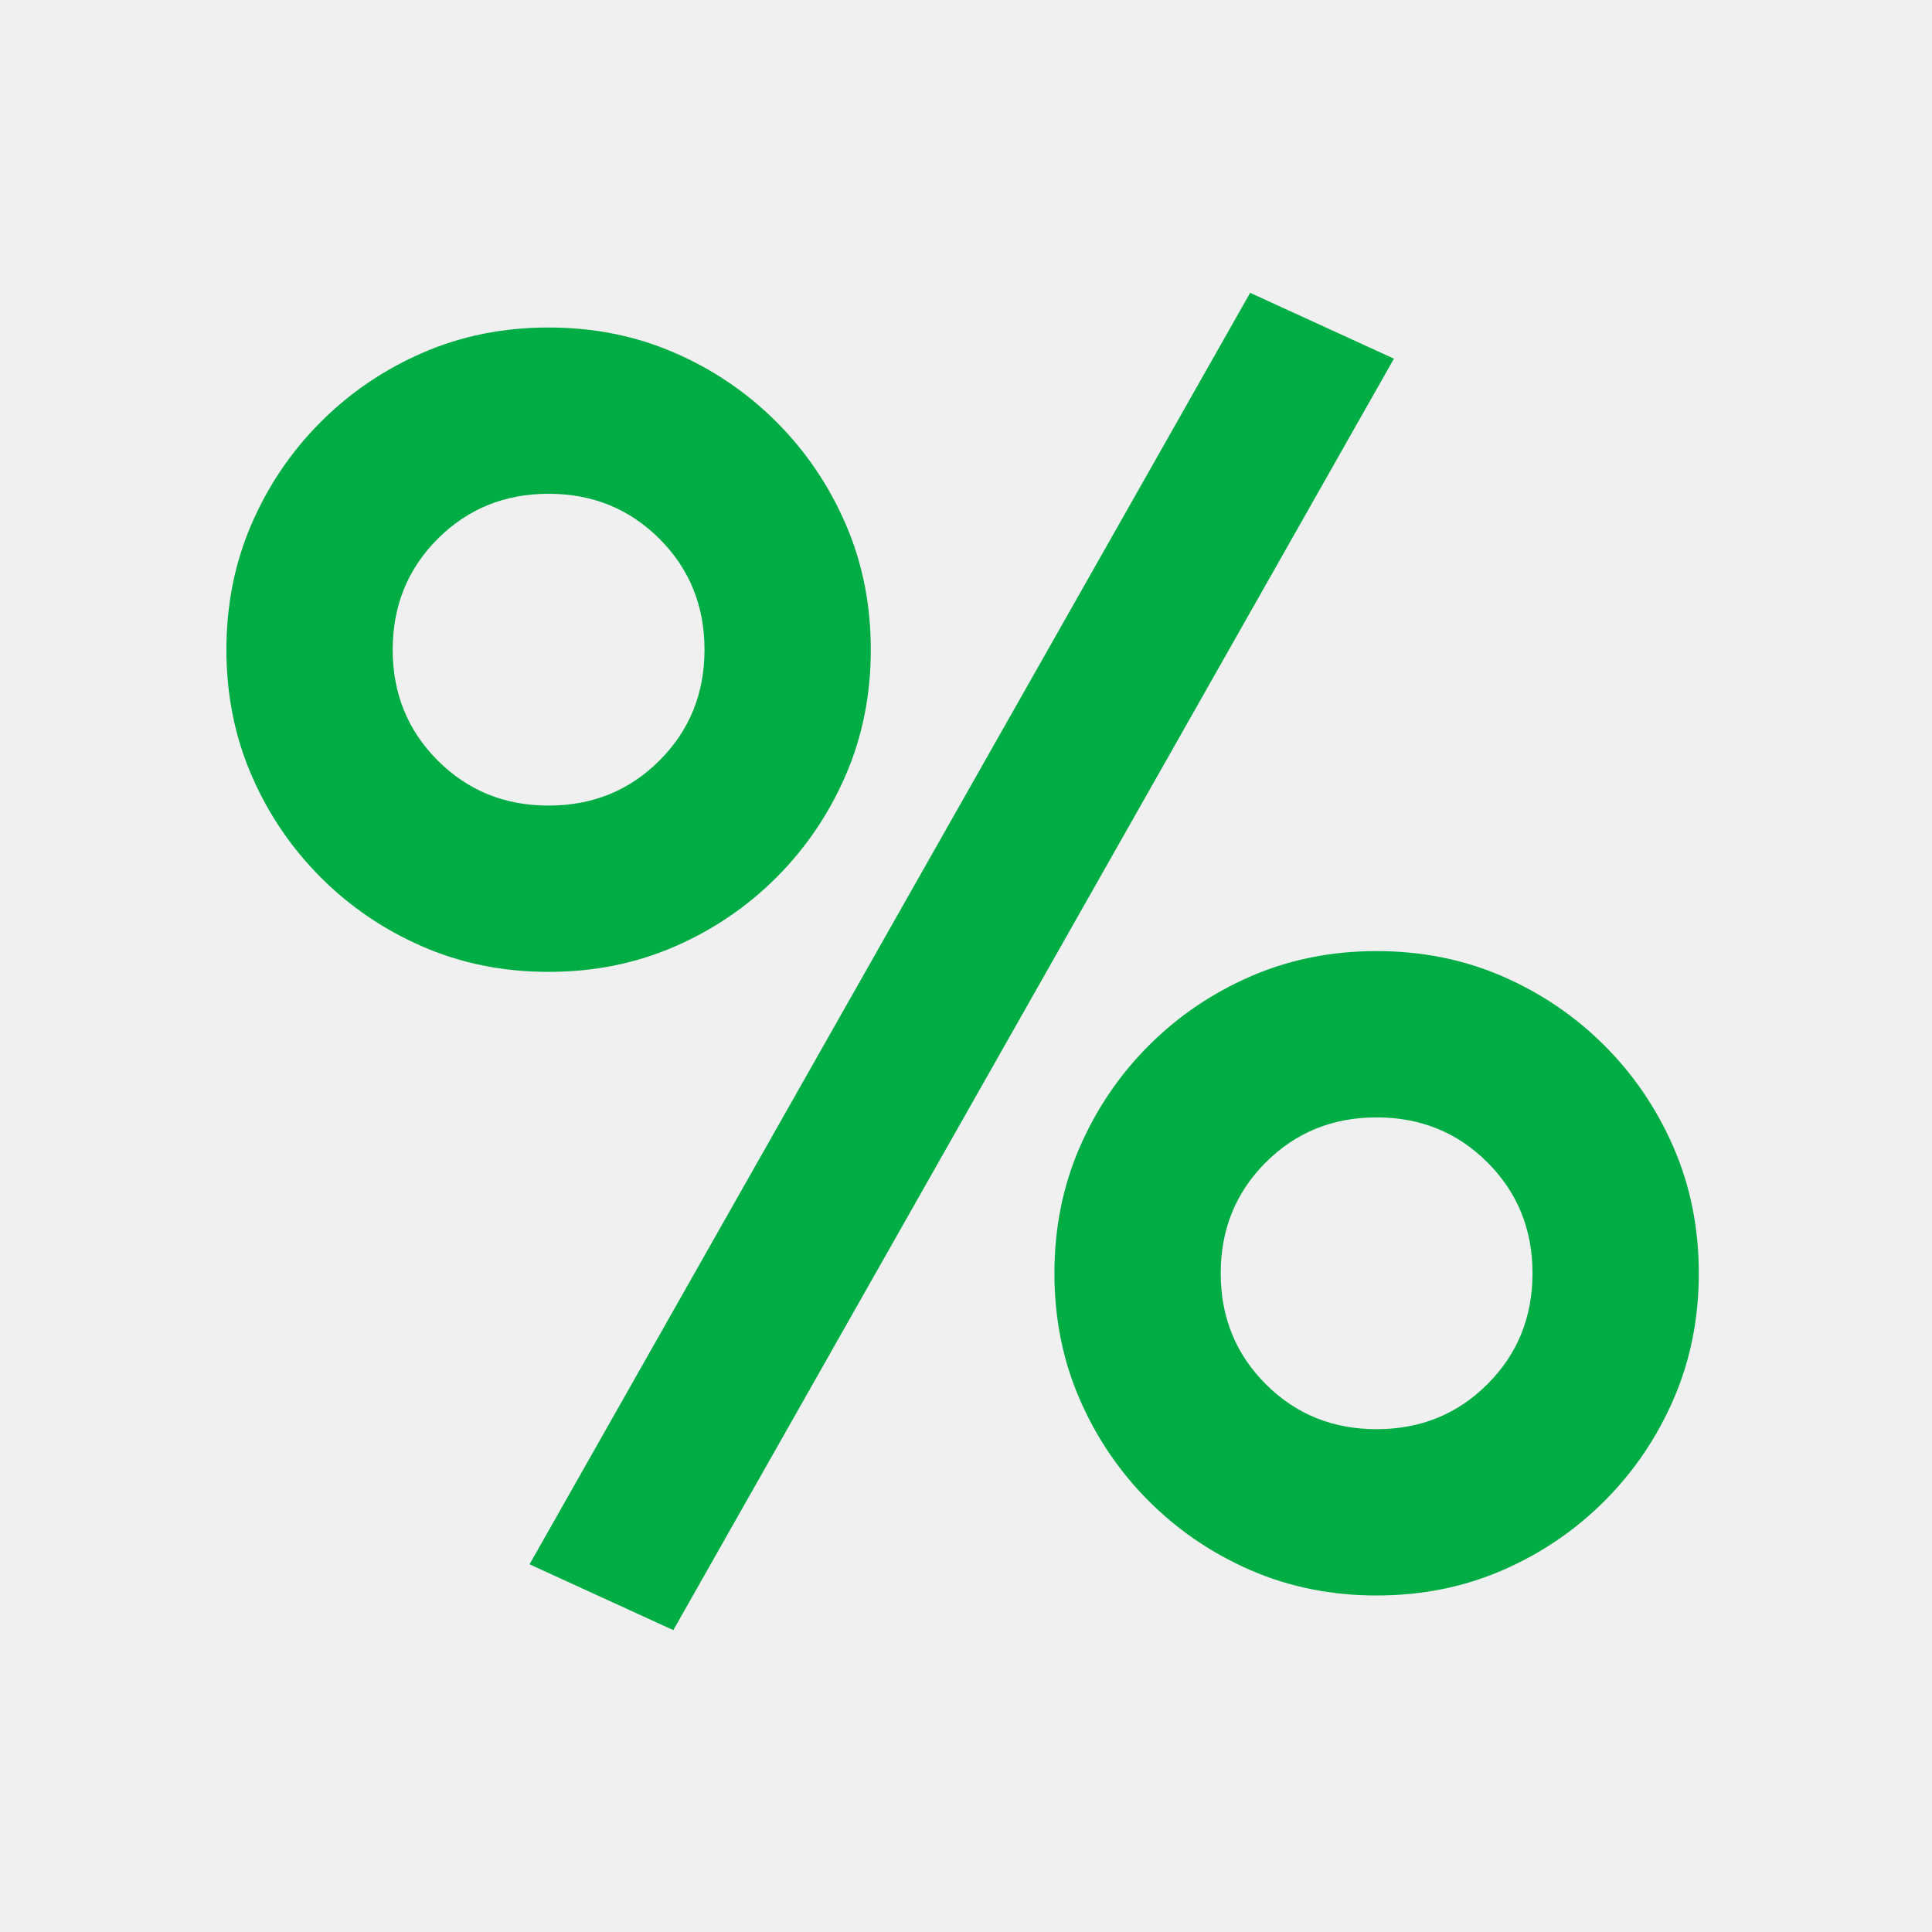
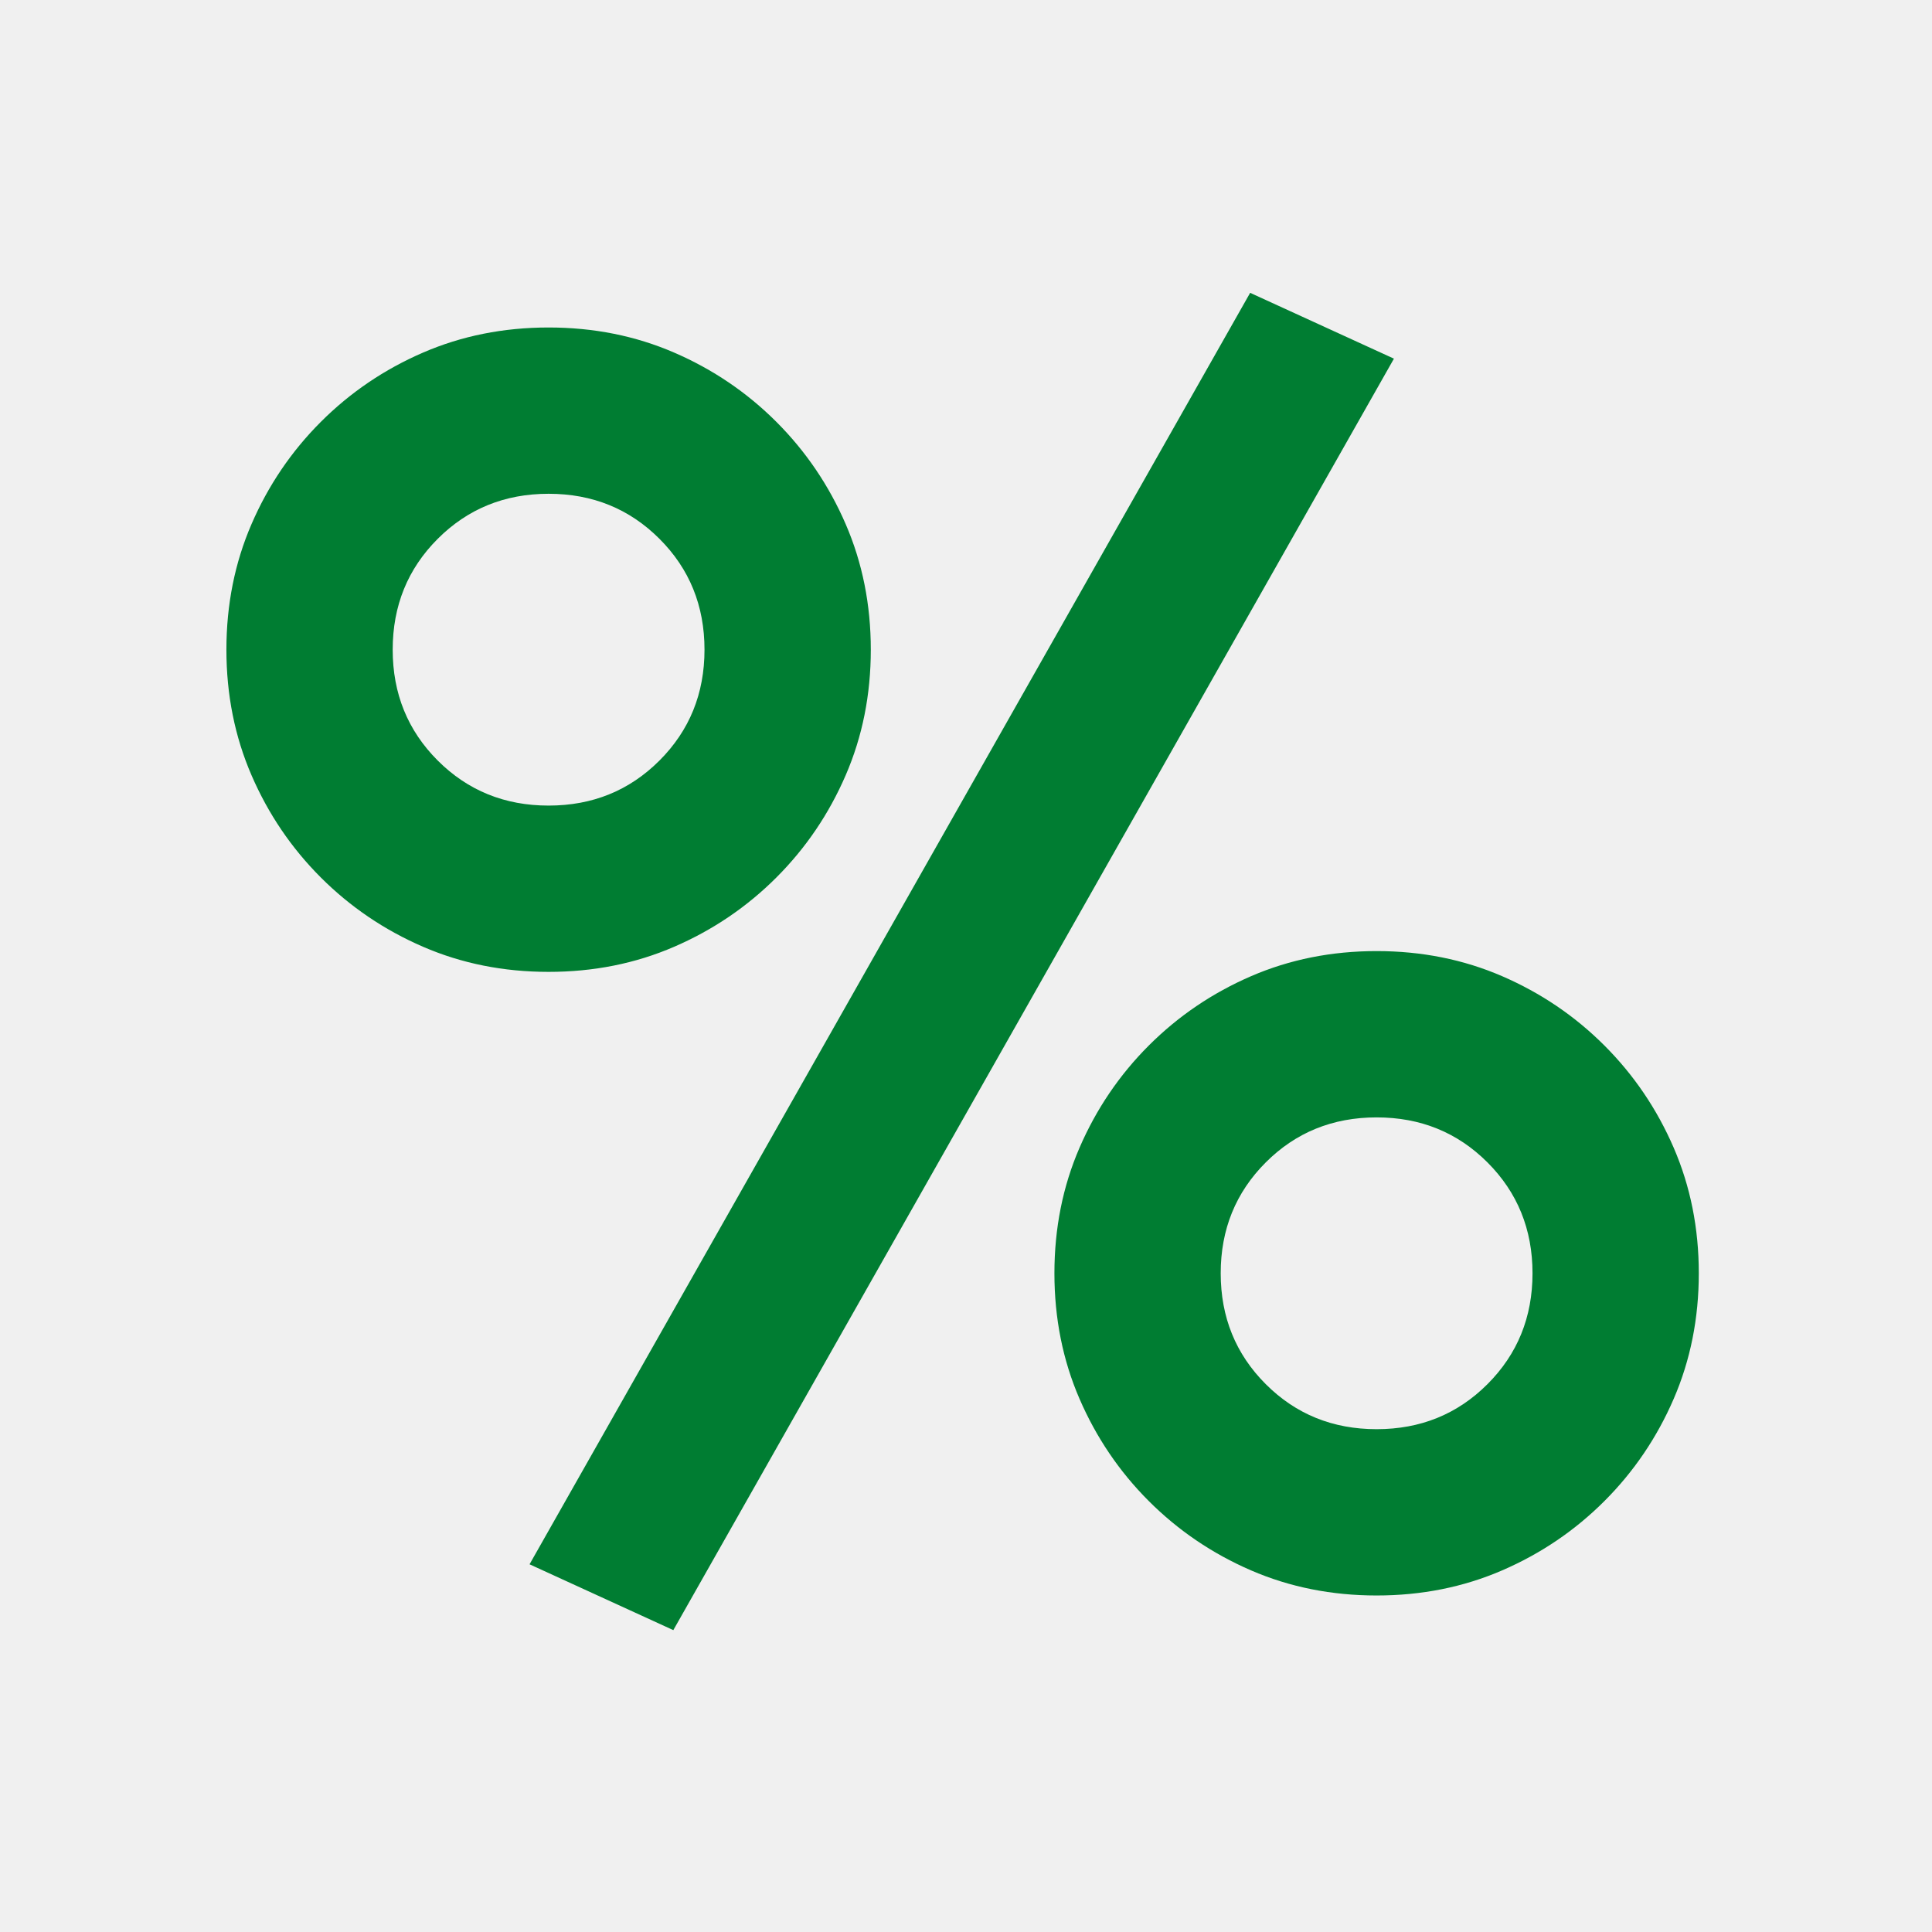
<svg xmlns="http://www.w3.org/2000/svg" width="128px" height="128px">
  <style>
-     .graphic { fill: #00ad45; }
+     .graphic { fill: #007d32; }
    .canvas { fill: none; }
    @media (prefers-color-scheme: dark) {
      .graphic { fill: #ffffff; }
-       .canvas { fill: #00ad45; }
+       .canvas { fill: #007d32; }
    }
  </style>
  <path class="canvas" d="M16 0 C7.164 0 0 7.164 0 16 L0 112 C0 120.836 7.164 128 16 128 L112 128 C120.836 128 128 120.836 128 112 L128 16 C128 7.164 120.836 0 112 0 Z" />
  <path class="graphic" d="M69.858 84.358 C69.858 81.374 70.412 78.601 71.522 76.038 72.631 73.475 74.161 71.218 76.112 69.267 78.063 67.316 80.32 65.786 82.883 64.676 85.447 63.567 88.22 63.012 91.204 63.012 94.188 63.012 96.961 63.567 99.524 64.676 102.087 65.786 104.345 67.316 106.296 69.267 108.247 71.218 109.777 73.475 110.886 76.038 111.995 78.601 112.55 81.374 112.55 84.358 112.55 87.342 111.995 90.116 110.886 92.679 109.777 95.242 108.247 97.499 106.296 99.45 104.345 101.401 102.087 102.931 99.524 104.041 96.961 105.15 94.188 105.705 91.204 105.705 88.22 105.705 85.447 105.15 82.883 104.041 80.32 102.931 78.063 101.401 76.112 99.45 74.161 97.499 72.631 95.242 71.522 92.679 70.412 90.116 69.858 87.342 69.858 84.358 Z M101.533 84.358 C101.533 81.451 100.538 79.003 98.549 77.013 96.56 75.024 94.111 74.03 91.204 74.03 88.297 74.03 85.848 75.024 83.859 77.013 81.87 79.003 80.875 81.451 80.875 84.358 80.875 87.266 81.87 89.714 83.859 91.703 85.848 93.693 88.297 94.687 91.204 94.687 94.111 94.687 96.56 93.693 98.549 91.703 100.538 89.714 101.533 87.266 101.533 84.358 Z M15 43.043 C15 40.059 15.555 37.286 16.664 34.723 17.773 32.159 19.304 29.902 21.255 27.951 23.206 26 25.463 24.47 28.026 23.361 30.589 22.251 33.362 21.697 36.346 21.697 39.33 21.697 42.104 22.251 44.667 23.361 47.23 24.47 49.487 26 51.438 27.951 53.389 29.902 54.919 32.159 56.028 34.723 57.138 37.286 57.693 40.059 57.693 43.043 57.693 46.027 57.138 48.8 56.028 51.363 54.919 53.927 53.389 56.184 51.438 58.135 49.487 60.086 47.23 61.616 44.667 62.725 42.104 63.835 39.33 64.389 36.346 64.389 33.362 64.389 30.589 63.835 28.026 62.725 25.463 61.616 23.206 60.086 21.255 58.135 19.304 56.184 17.773 53.927 16.664 51.363 15.555 48.8 15 46.027 15 43.043 Z M46.675 43.043 C46.675 40.136 45.681 37.687 43.691 35.698 41.702 33.709 39.254 32.714 36.346 32.714 33.439 32.714 30.991 33.709 29.001 35.698 27.012 37.687 26.017 40.136 26.017 43.043 26.017 45.95 27.012 48.399 29.001 50.388 30.991 52.377 33.439 53.372 36.346 53.372 39.254 53.372 41.702 52.377 43.691 50.388 45.681 48.399 46.675 45.95 46.675 43.043 Z M82.826 19.401 L92.352 23.762 44.609 108 35.084 103.639 82.826 19.401 Z" />
</svg>
